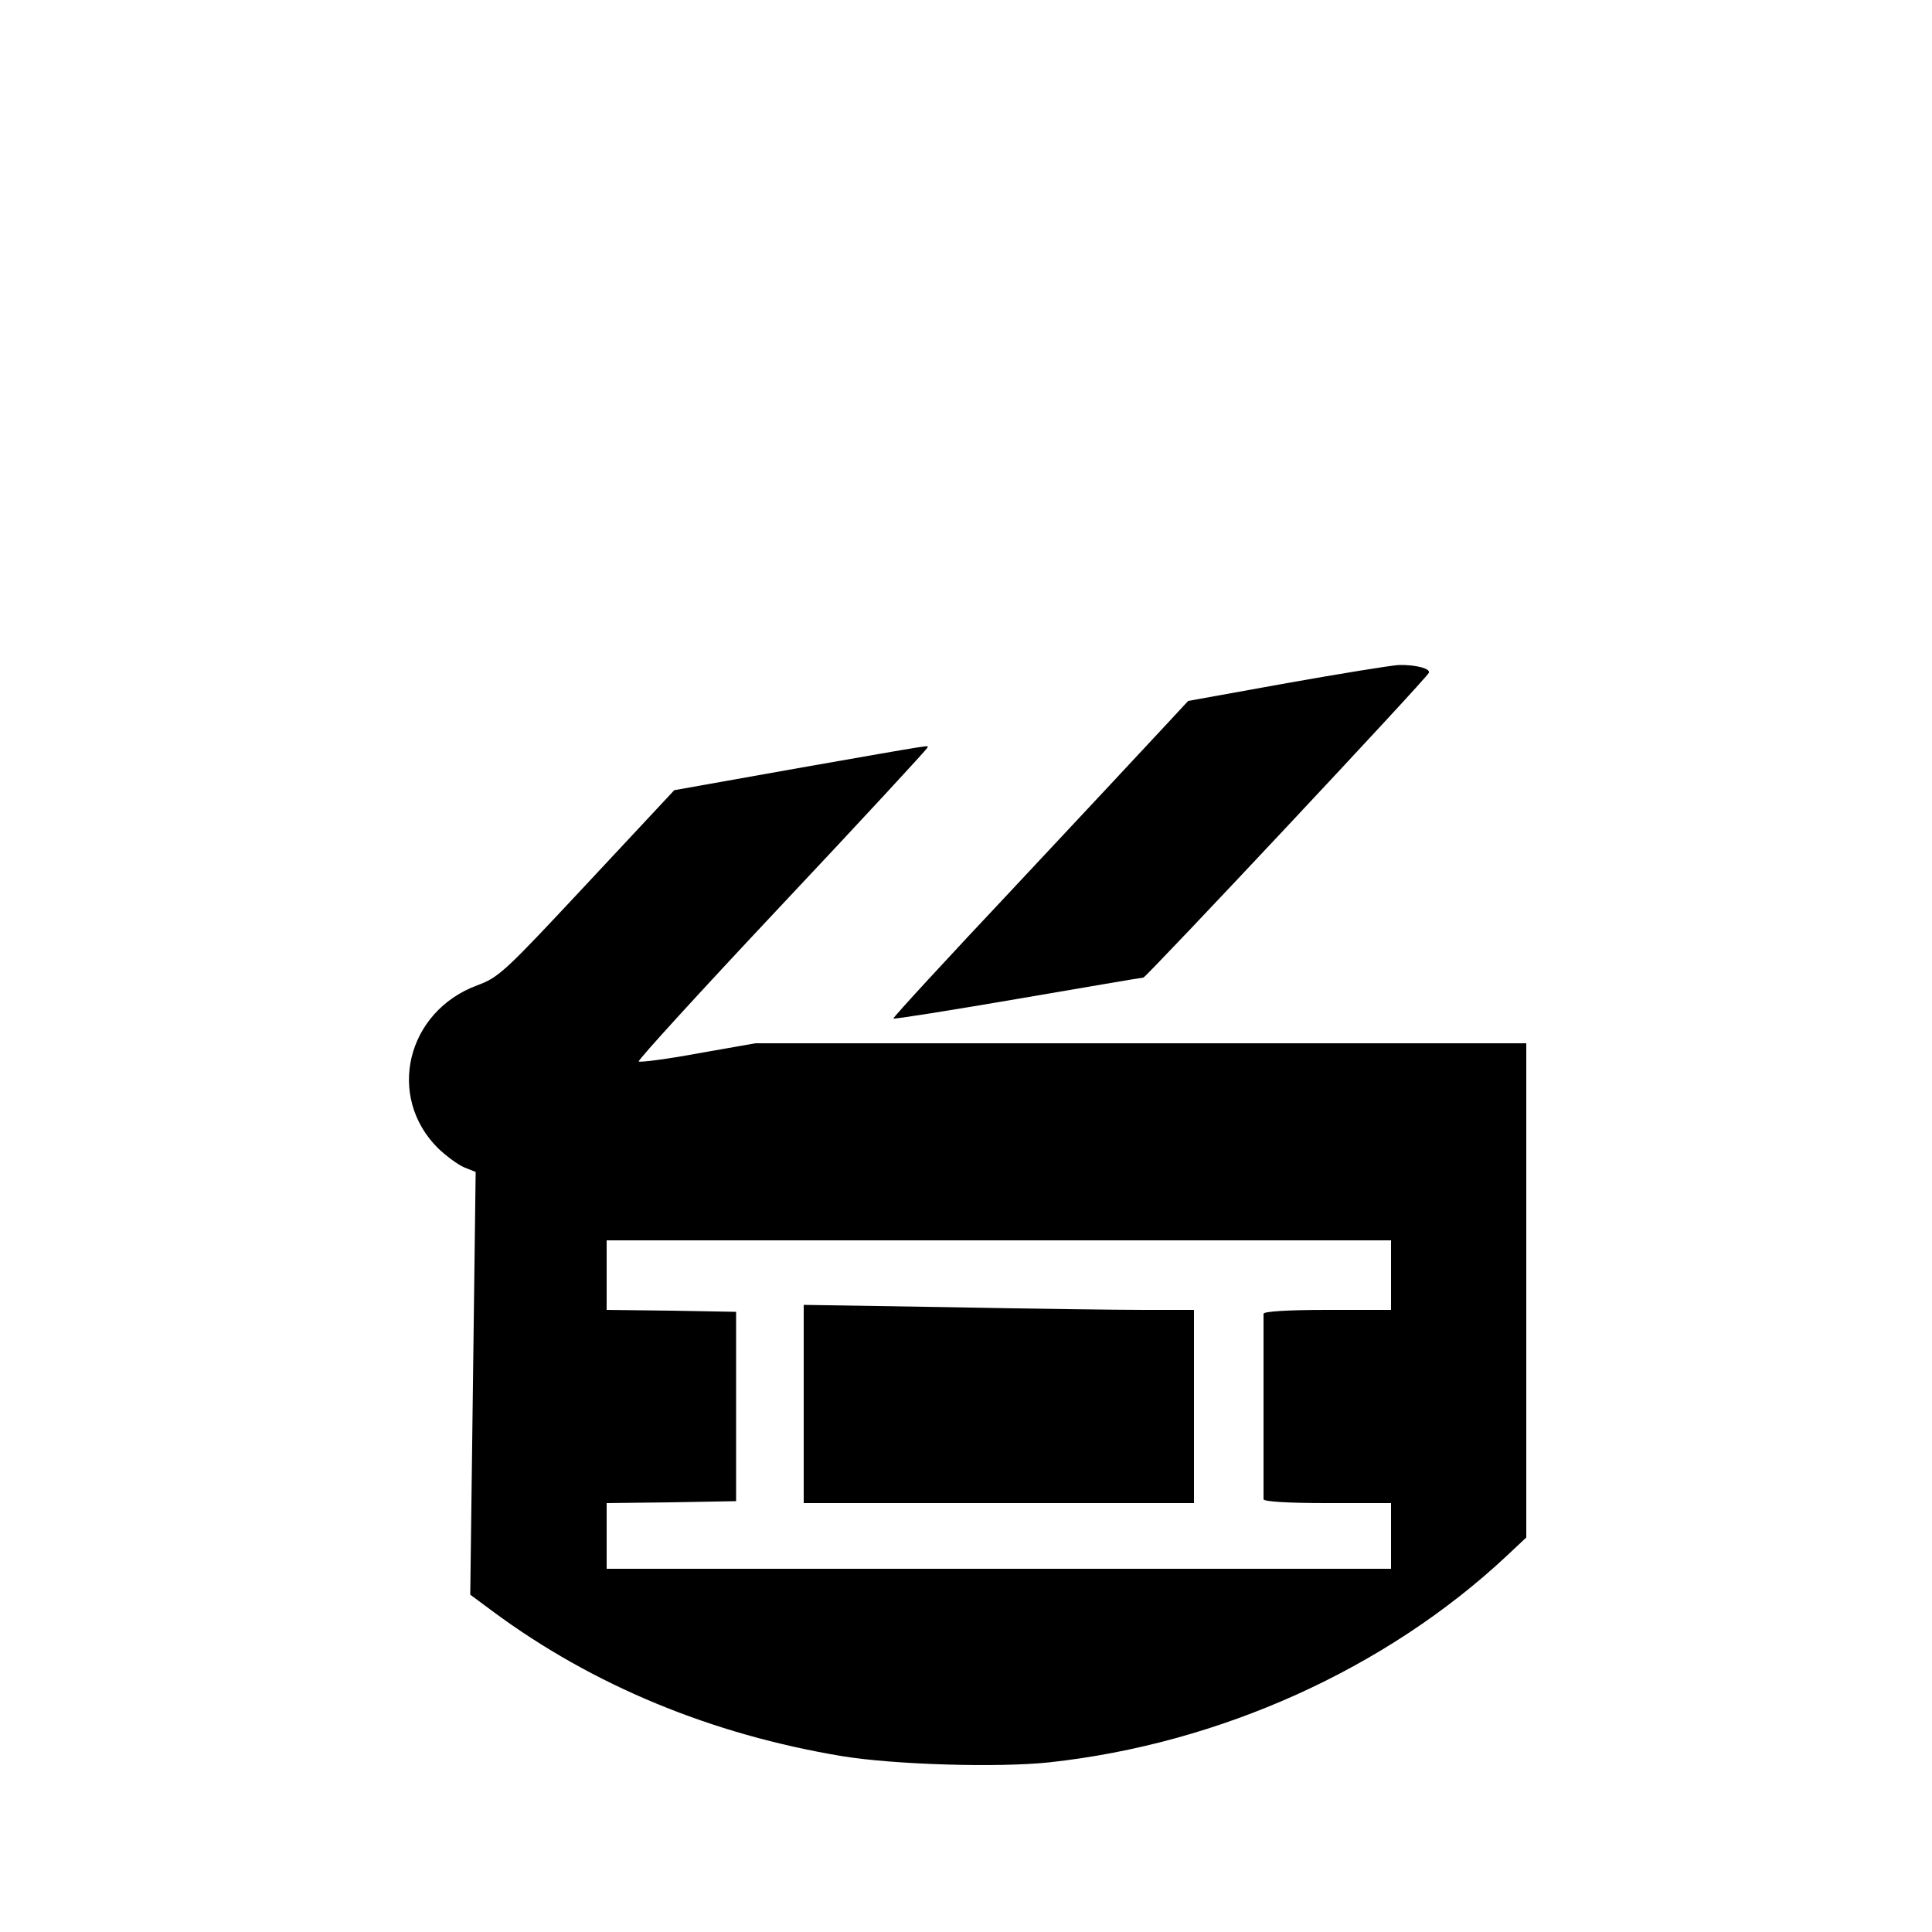
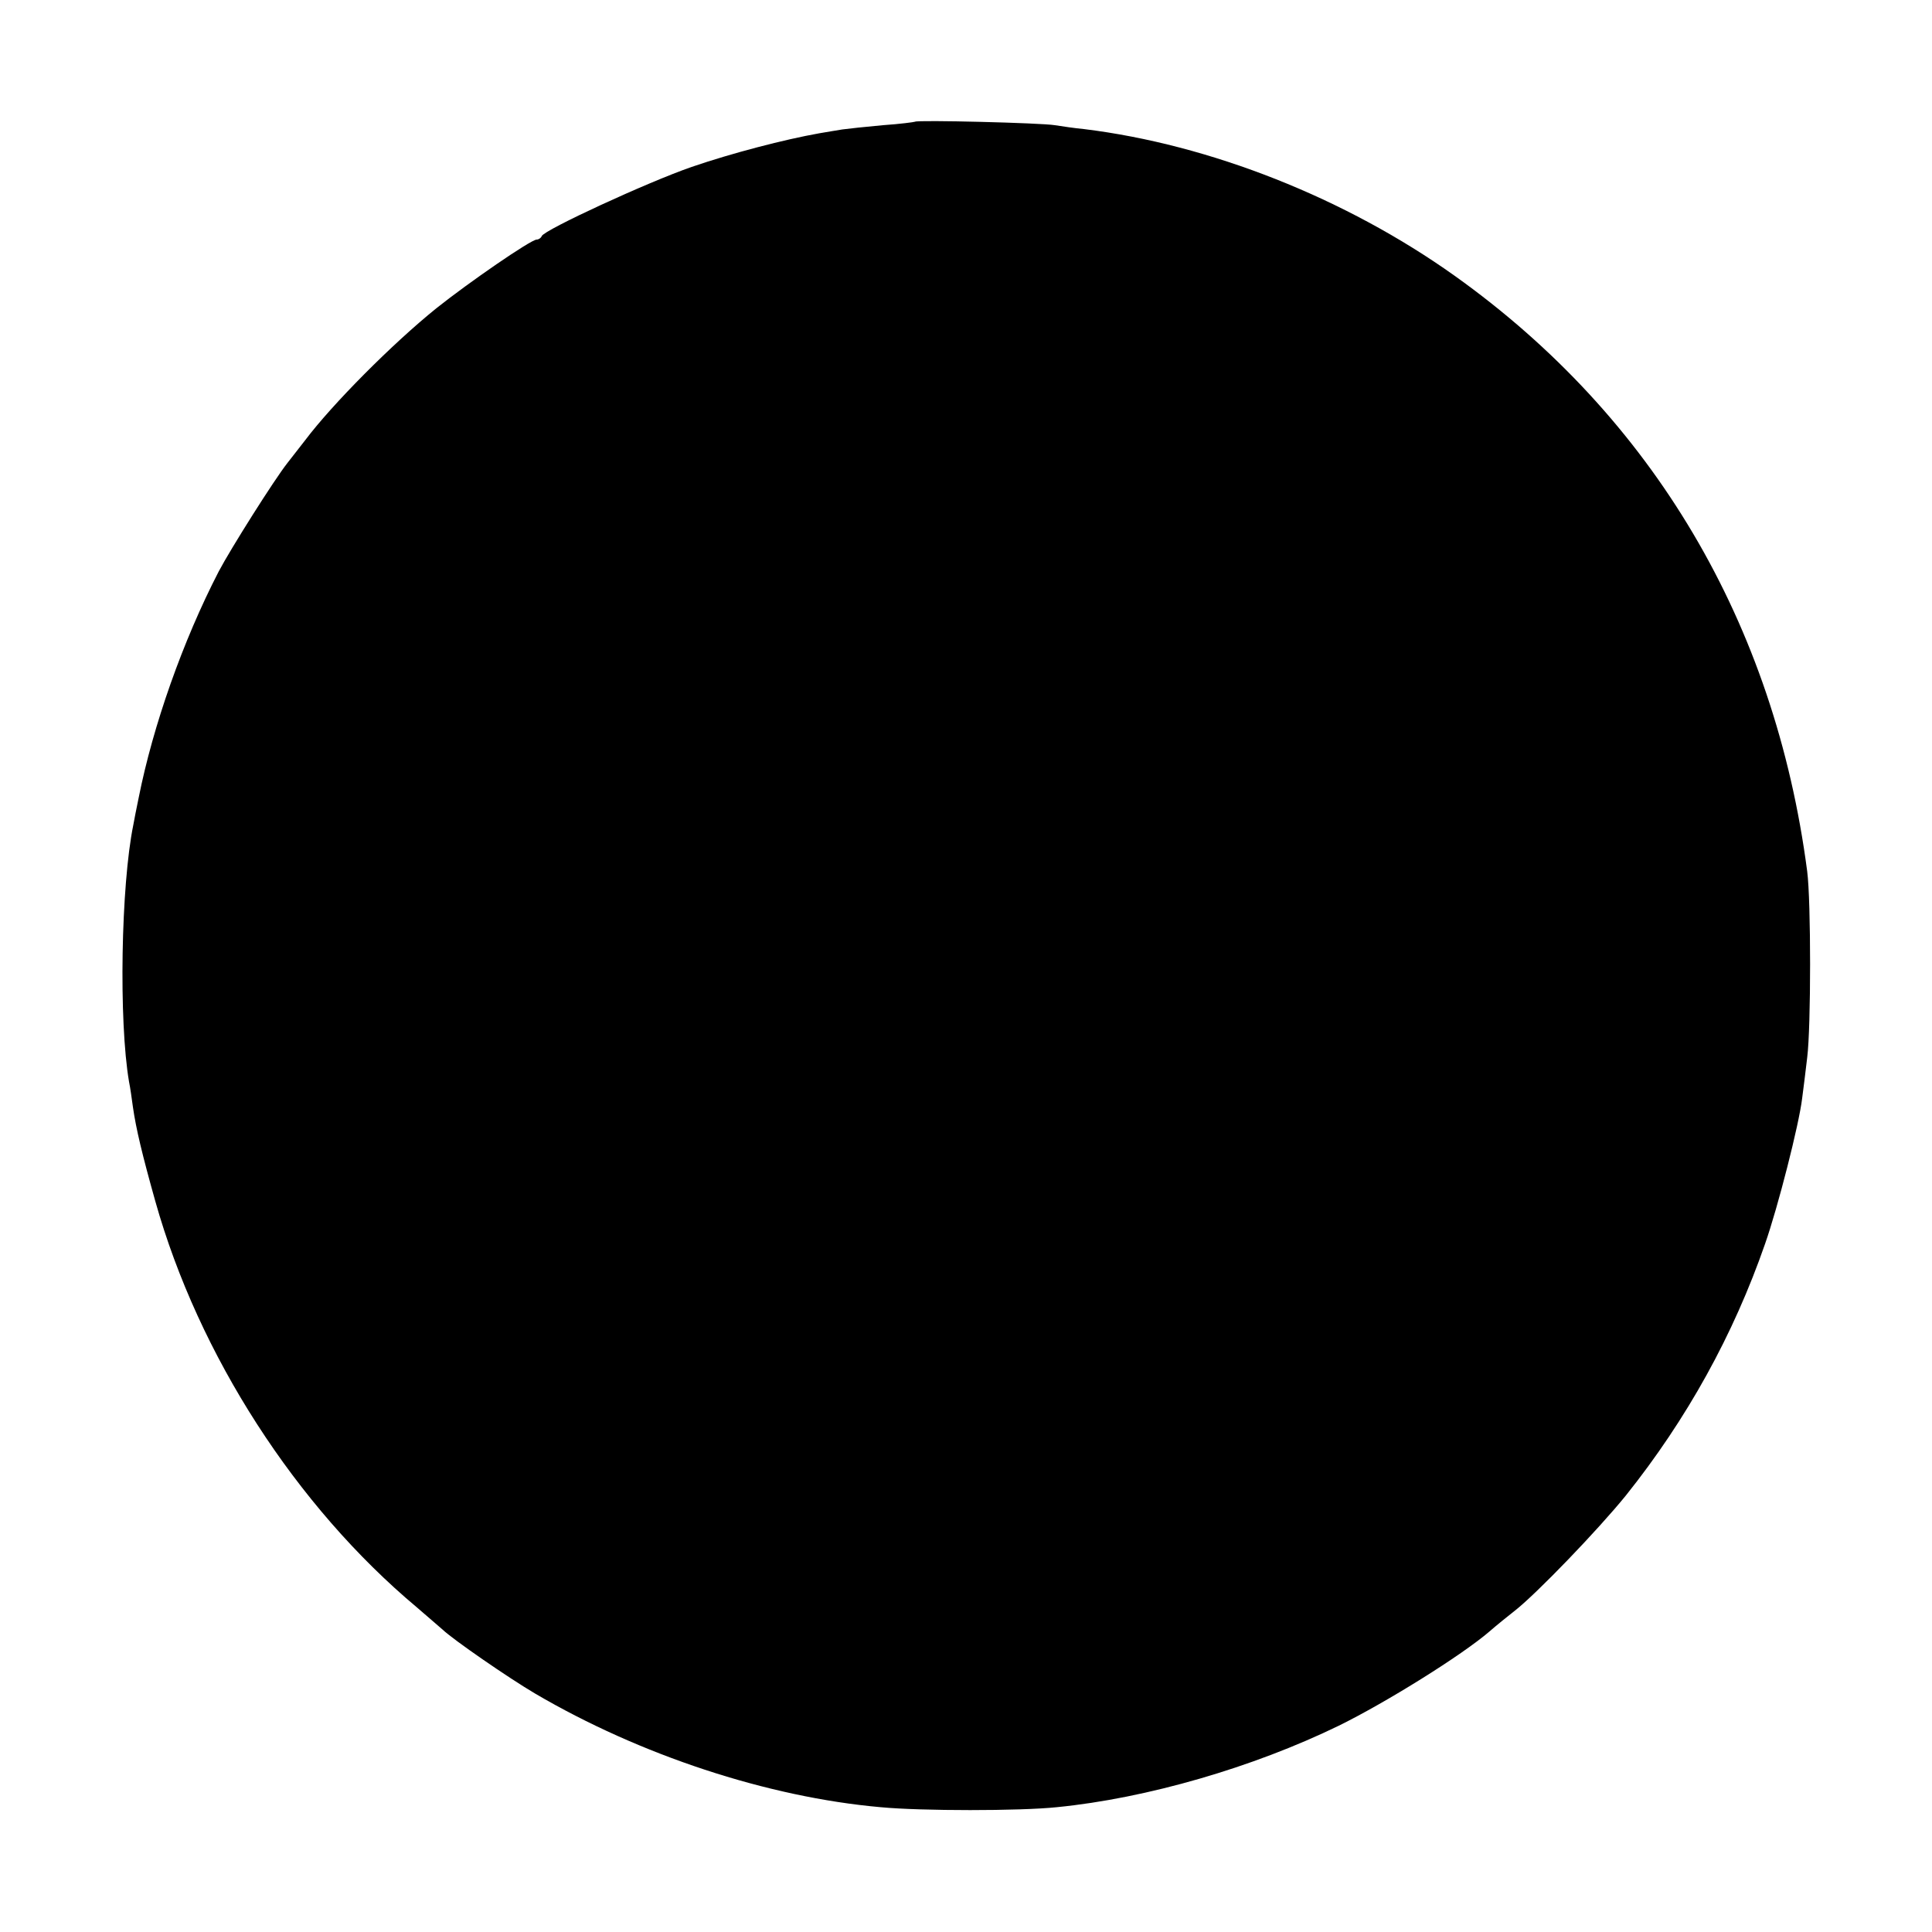
<svg xmlns="http://www.w3.org/2000/svg" version="1.0" width="500pt" height="500pt" viewBox="0 0 500 500" preserveAspectRatio="xMidYMid meet">
  <g transform="translate(0,500) scale(0.1,-0.1)" fill="#000000" stroke="none">
-     <path d="M3330 3232 l-255 -46 -65 -70 c-36 -39 -208 -223 -383 -410 -175 -186 -317 -340 -315 -342 2 -2 147 21 322 51 175 30 321 55 325 55 7 0 735 776 739 789 4 11 -35 21 -78 20 -19 -1 -150 -22 -290 -47z" />
-     <path d="M2065 3012 l-320 -57 -225 -241 c-213 -228 -228 -243 -285 -264 -183 -68 -236 -288 -101 -422 21 -20 51 -42 67 -49 l30 -12 -7 -547 -7 -547 58 -43 c259 -192 567 -319 905 -375 135 -22 402 -30 535 -16 442 48 872 242 1185 535 l50 47 0 639 0 640 -997 0 -998 0 -148 -26 c-81 -15 -151 -24 -154 -21 -3 3 164 186 371 406 207 220 376 403 376 406 0 6 41 13 -335 -53z m1535 -1312 l0 -90 -165 0 c-103 0 -165 -4 -165 -10 0 -5 0 -113 0 -240 0 -126 0 -234 0 -240 0 -6 62 -10 165 -10 l165 0 0 -85 0 -85 -1015 0 -1015 0 0 85 0 85 168 2 167 3 0 245 0 245 -167 3 -168 2 0 90 0 90 1015 0 1015 0 0 -90z" />
-     <path d="M2080 1367 l0 -257 505 0 505 0 0 250 0 250 -128 0 c-71 0 -298 3 -505 7 l-377 6 0 -256z" />
+     <path d="M2368 4685 c-2 -1 -39 -6 -83 -9 -44 -4 -91 -9 -105 -11 -14 -2 -41 -7 -60 -10 -90 -16 -225 -51 -330 -87 -113 -39 -382 -163 -388 -179 -2 -5 -8 -9 -13 -9 -15 0 -176 -111 -260 -178 -114 -92 -269 -248 -339 -341 -14 -18 -35 -45 -46 -59 -34 -43 -147 -222 -178 -281 -93 -180 -170 -399 -207 -585 -6 -28 -12 -60 -14 -71 -32 -156 -38 -508 -11 -665 3 -14 7 -43 10 -65 8 -56 24 -123 58 -244 112 -398 364 -789 677 -1051 29 -25 59 -51 66 -57 27 -26 172 -126 240 -166 271 -159 601 -268 894 -294 106 -10 360 -10 456 0 233 23 508 103 730 211 122 60 318 182 390 244 17 15 47 39 66 54 57 45 214 208 287 298 158 198 278 415 360 651 33 94 88 309 96 377 3 23 9 70 13 105 10 80 10 404 0 482 -84 642 -399 1175 -912 1541 -282 201 -633 340 -960 380 -22 2 -56 7 -75 10 -35 6 -356 14 -362 9z" />
  </g>
</svg>
